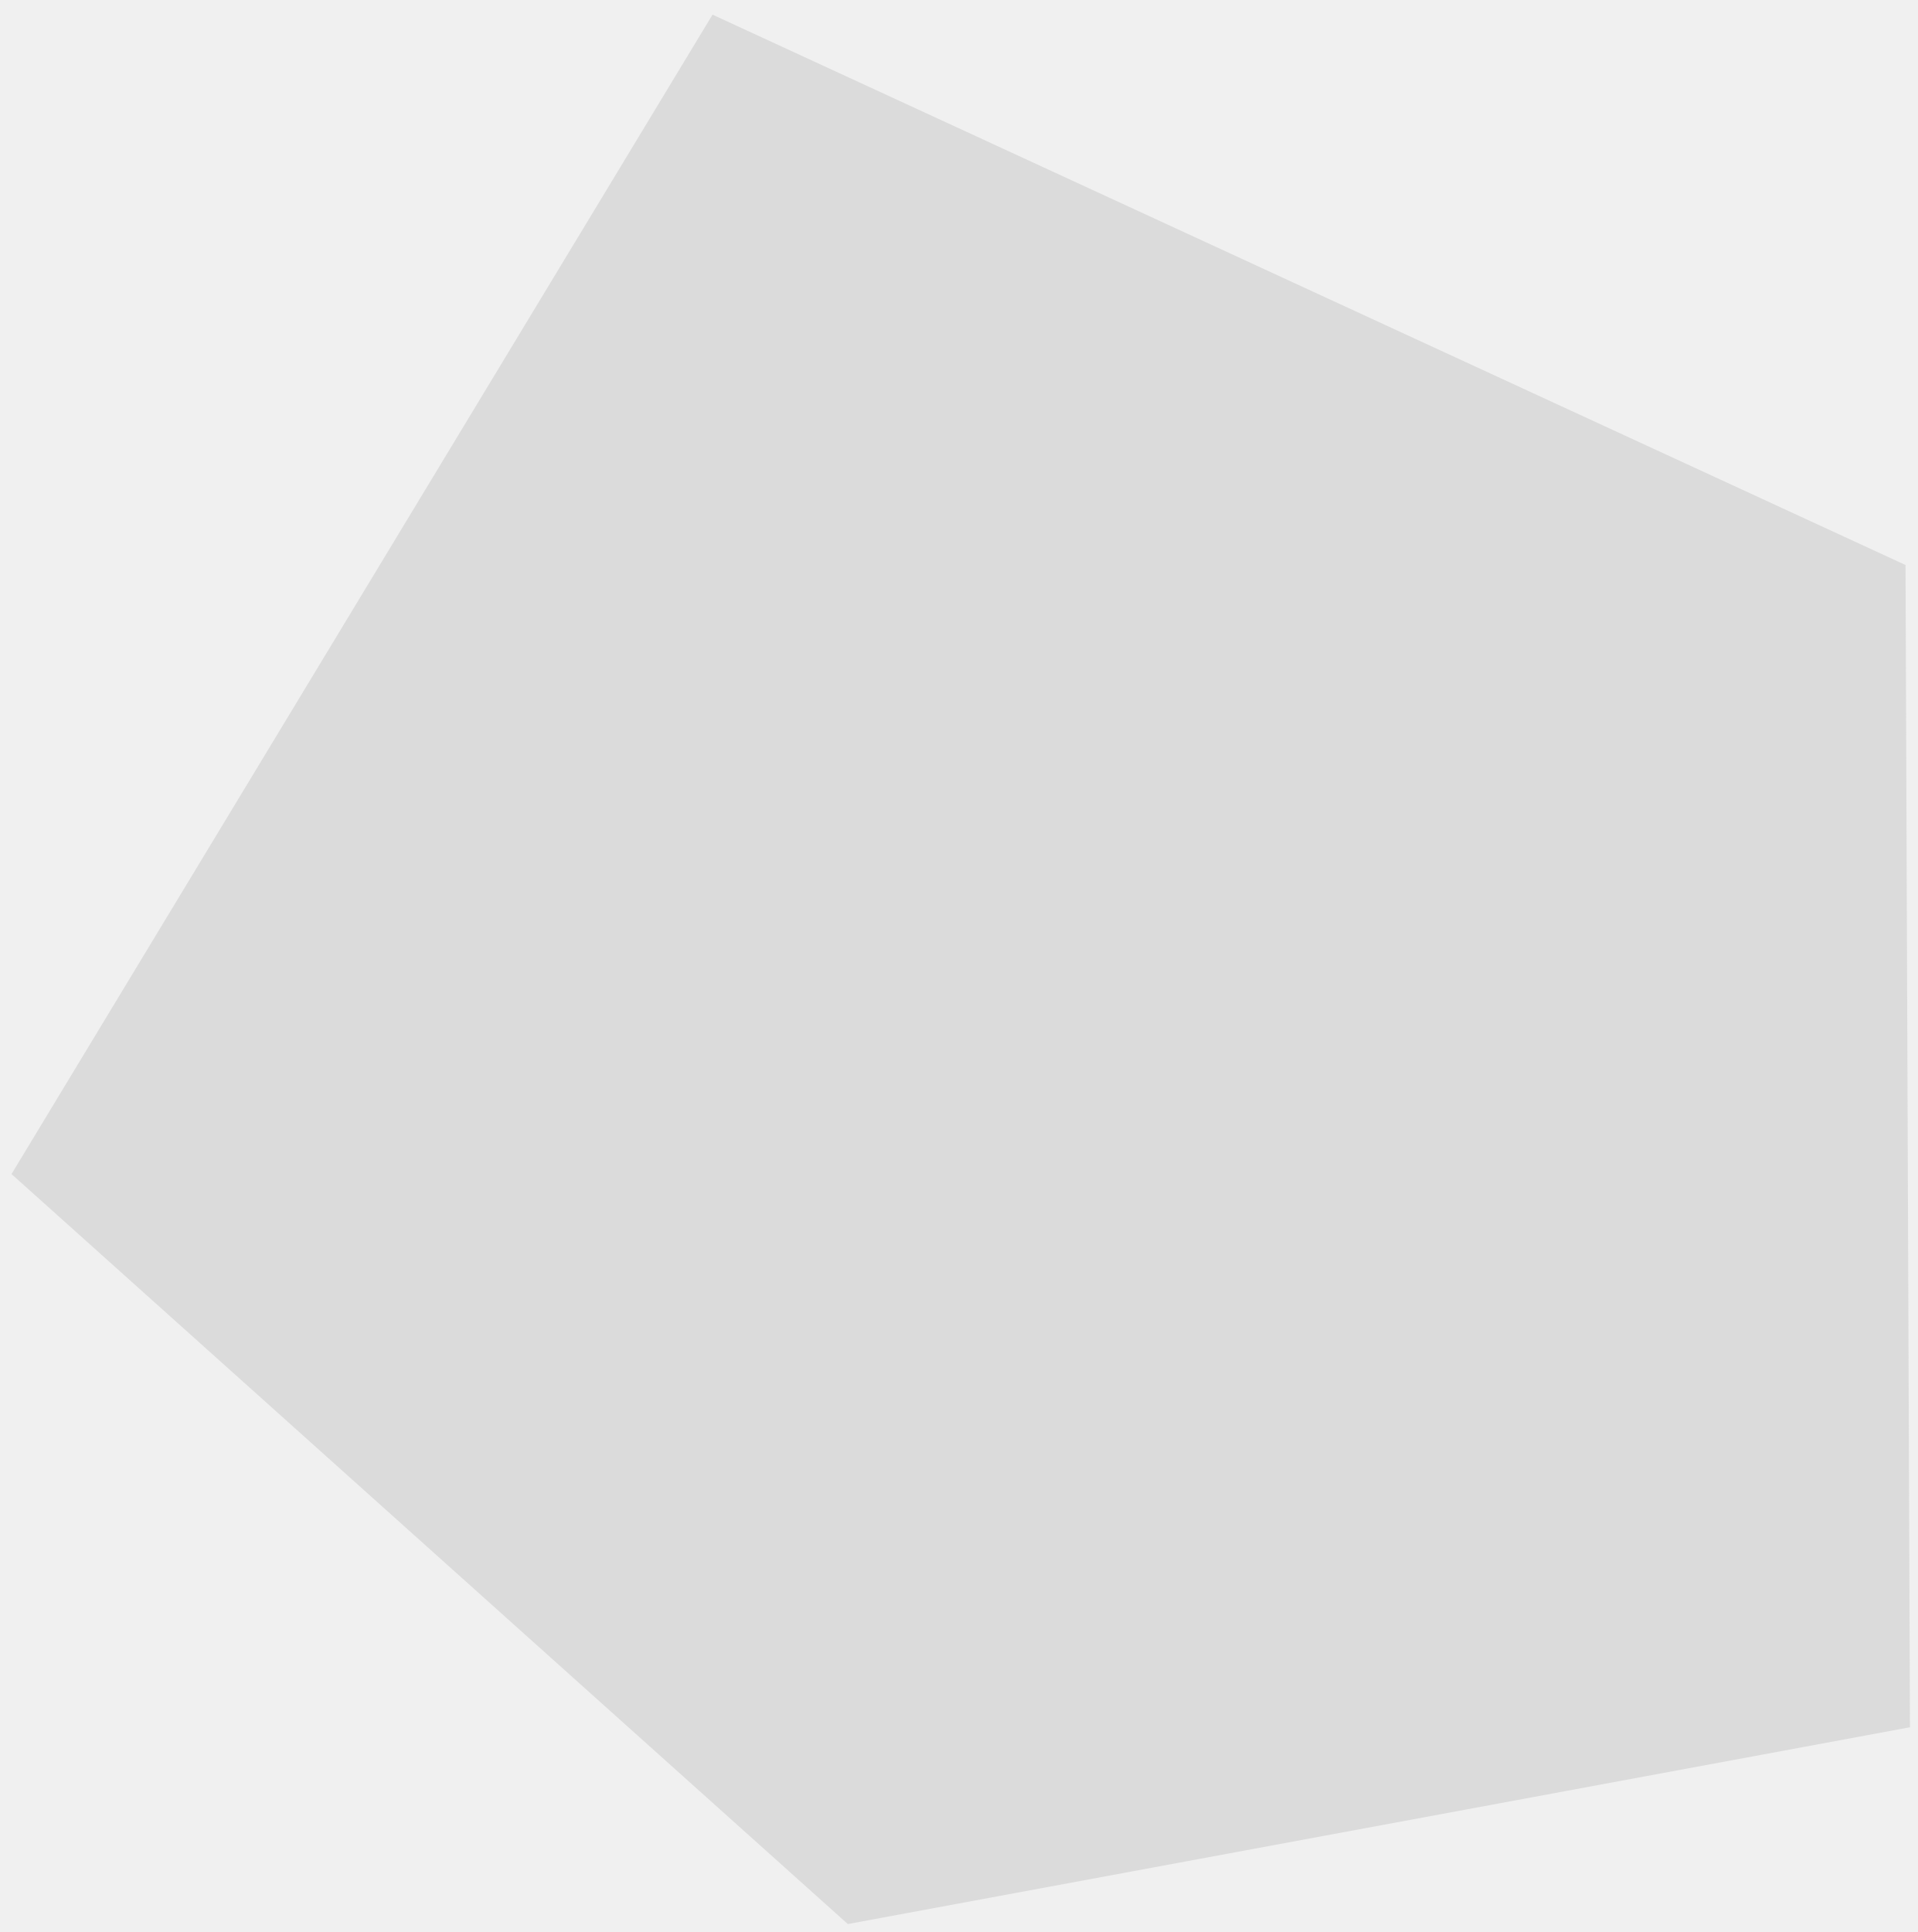
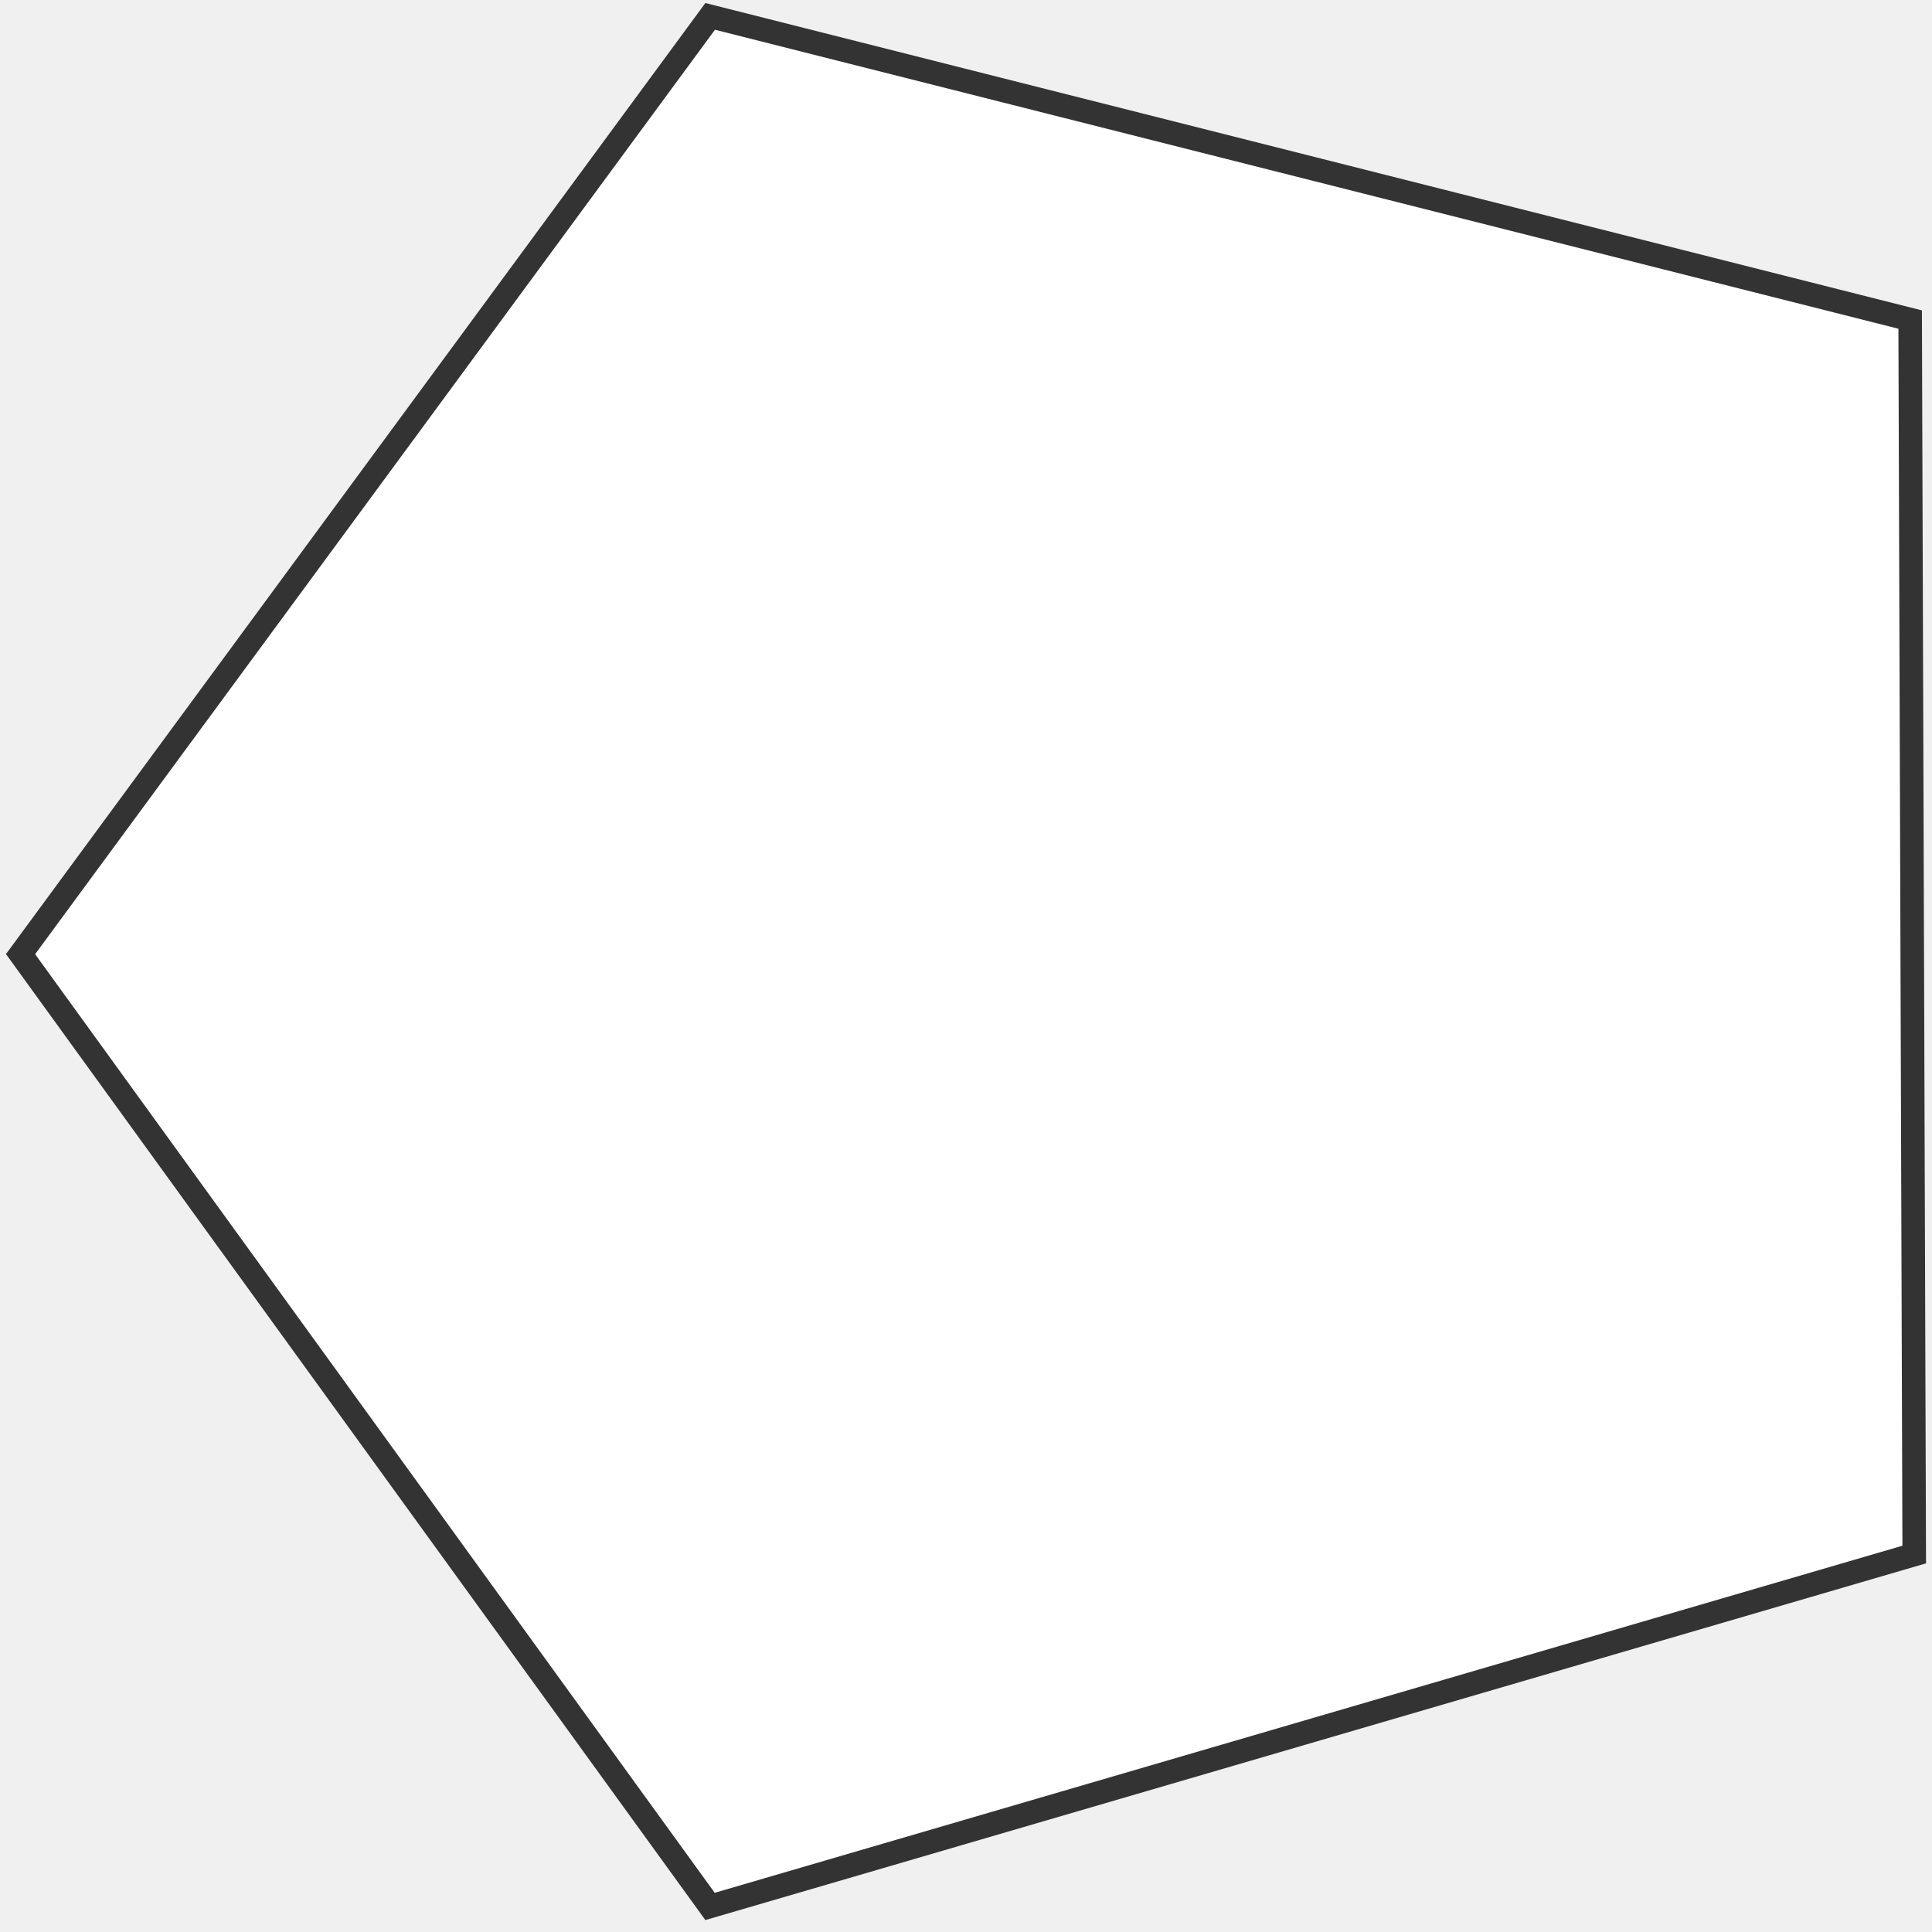
- <svg xmlns="http://www.w3.org/2000/svg" version="1.1" width="131px" height="132px">
-   <g transform="matrix(1 0 0 1 -755 -101 )">
-     <path d="M 0.786 80.216  L 48.685 1  L 130.197 38.601  L 130.5 118.013  L 57.929 131.458  L 0.786 80.216  Z " fill-rule="nonzero" fill="#d7d7d7" stroke="none" fill-opacity="0.824" transform="matrix(1 0 0 1 755 101 )" />
+ <svg xmlns="http://www.w3.org/2000/svg" version="1.1" width="82px" height="82px">
+   <defs>
+     <mask fill="white" id="clip380">
+       <path d="M 0.253 40.494  L 29.938 0.128  L 81.572 13.173  L 81.747 66.354  L 29.938 81.494  L 0.253 40.494  Z " fill-rule="evenodd" />
+     </mask>
+   </defs>
+   <g transform="matrix(1 0 0 1 -765 -131 )">
+     <path d="M 0.253 40.494  L 29.938 0.128  L 81.572 13.173  L 81.747 66.354  L 29.938 81.494  L 0.253 40.494  Z " fill-rule="nonzero" fill="#ffffff" stroke="none" transform="matrix(1 0 0 1 765 131 )" />
+     <path d="M 0.253 40.494  L 29.938 0.128  L 81.572 13.173  L 81.747 66.354  L 29.938 81.494  L 0.253 40.494  Z " stroke-width="2" stroke="#333333" fill="none" transform="matrix(1 0 0 1 765 131 )" mask="url(#clip380)" />
  </g>
</svg>
